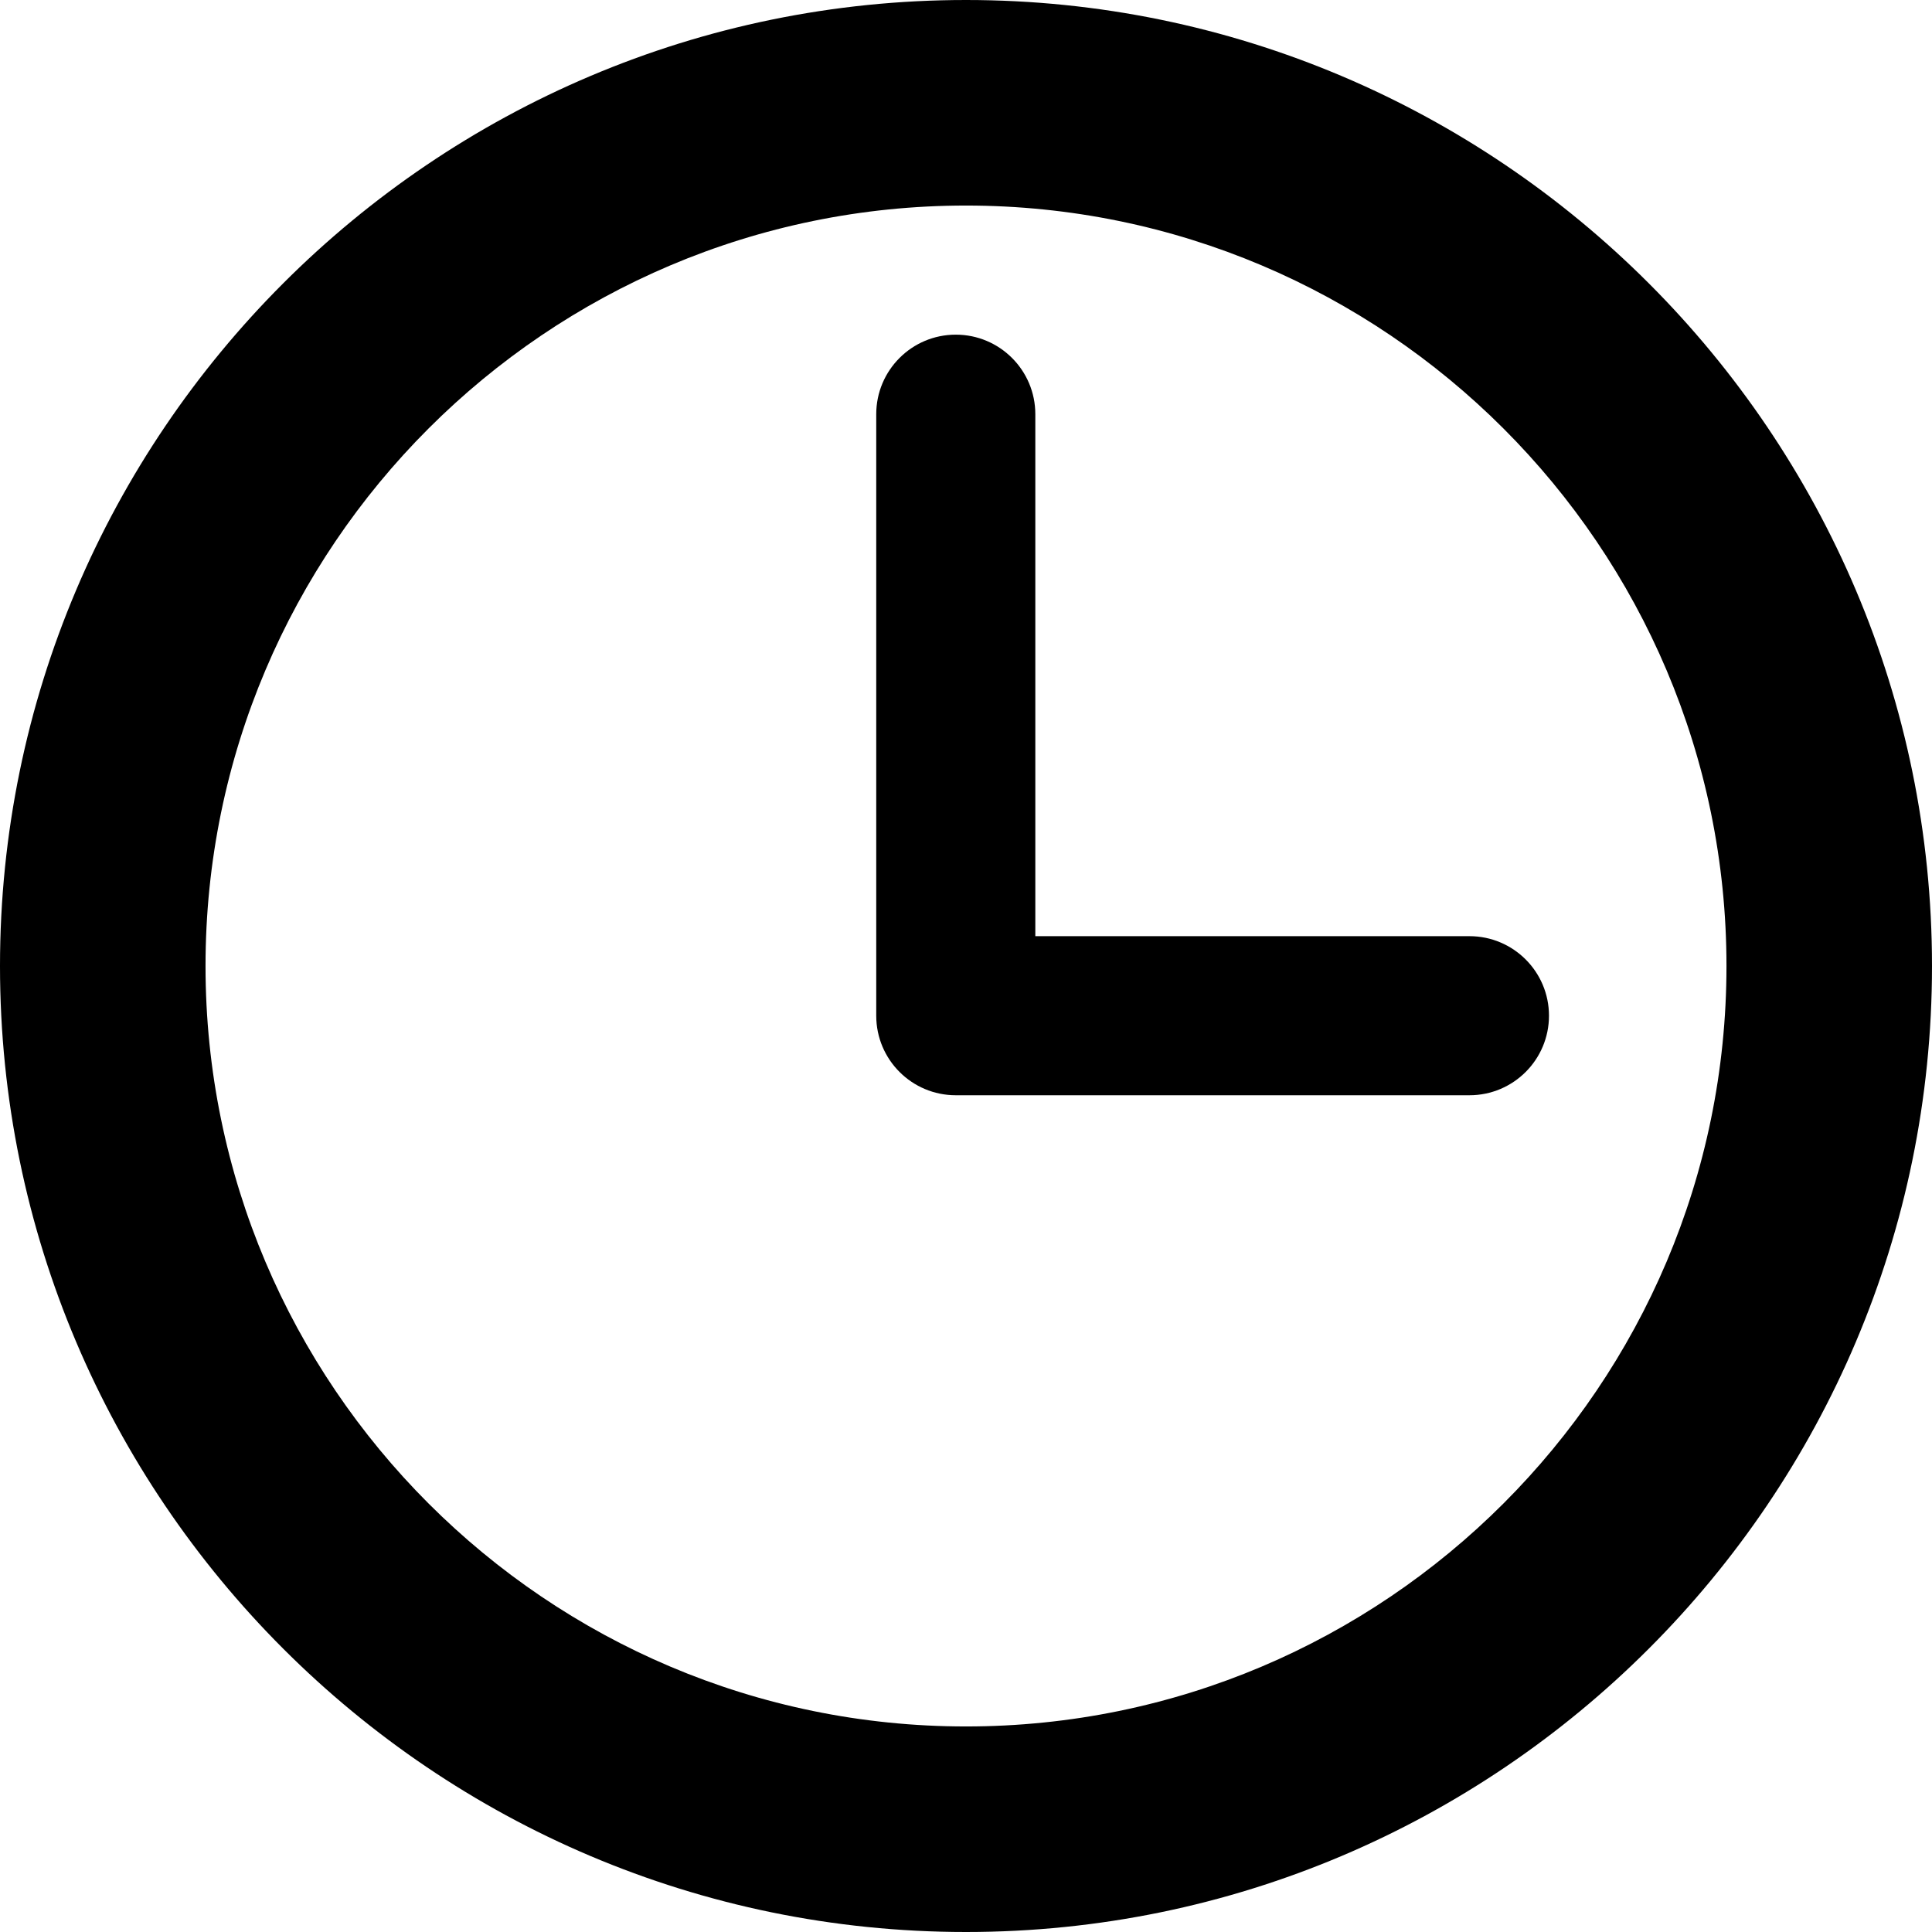
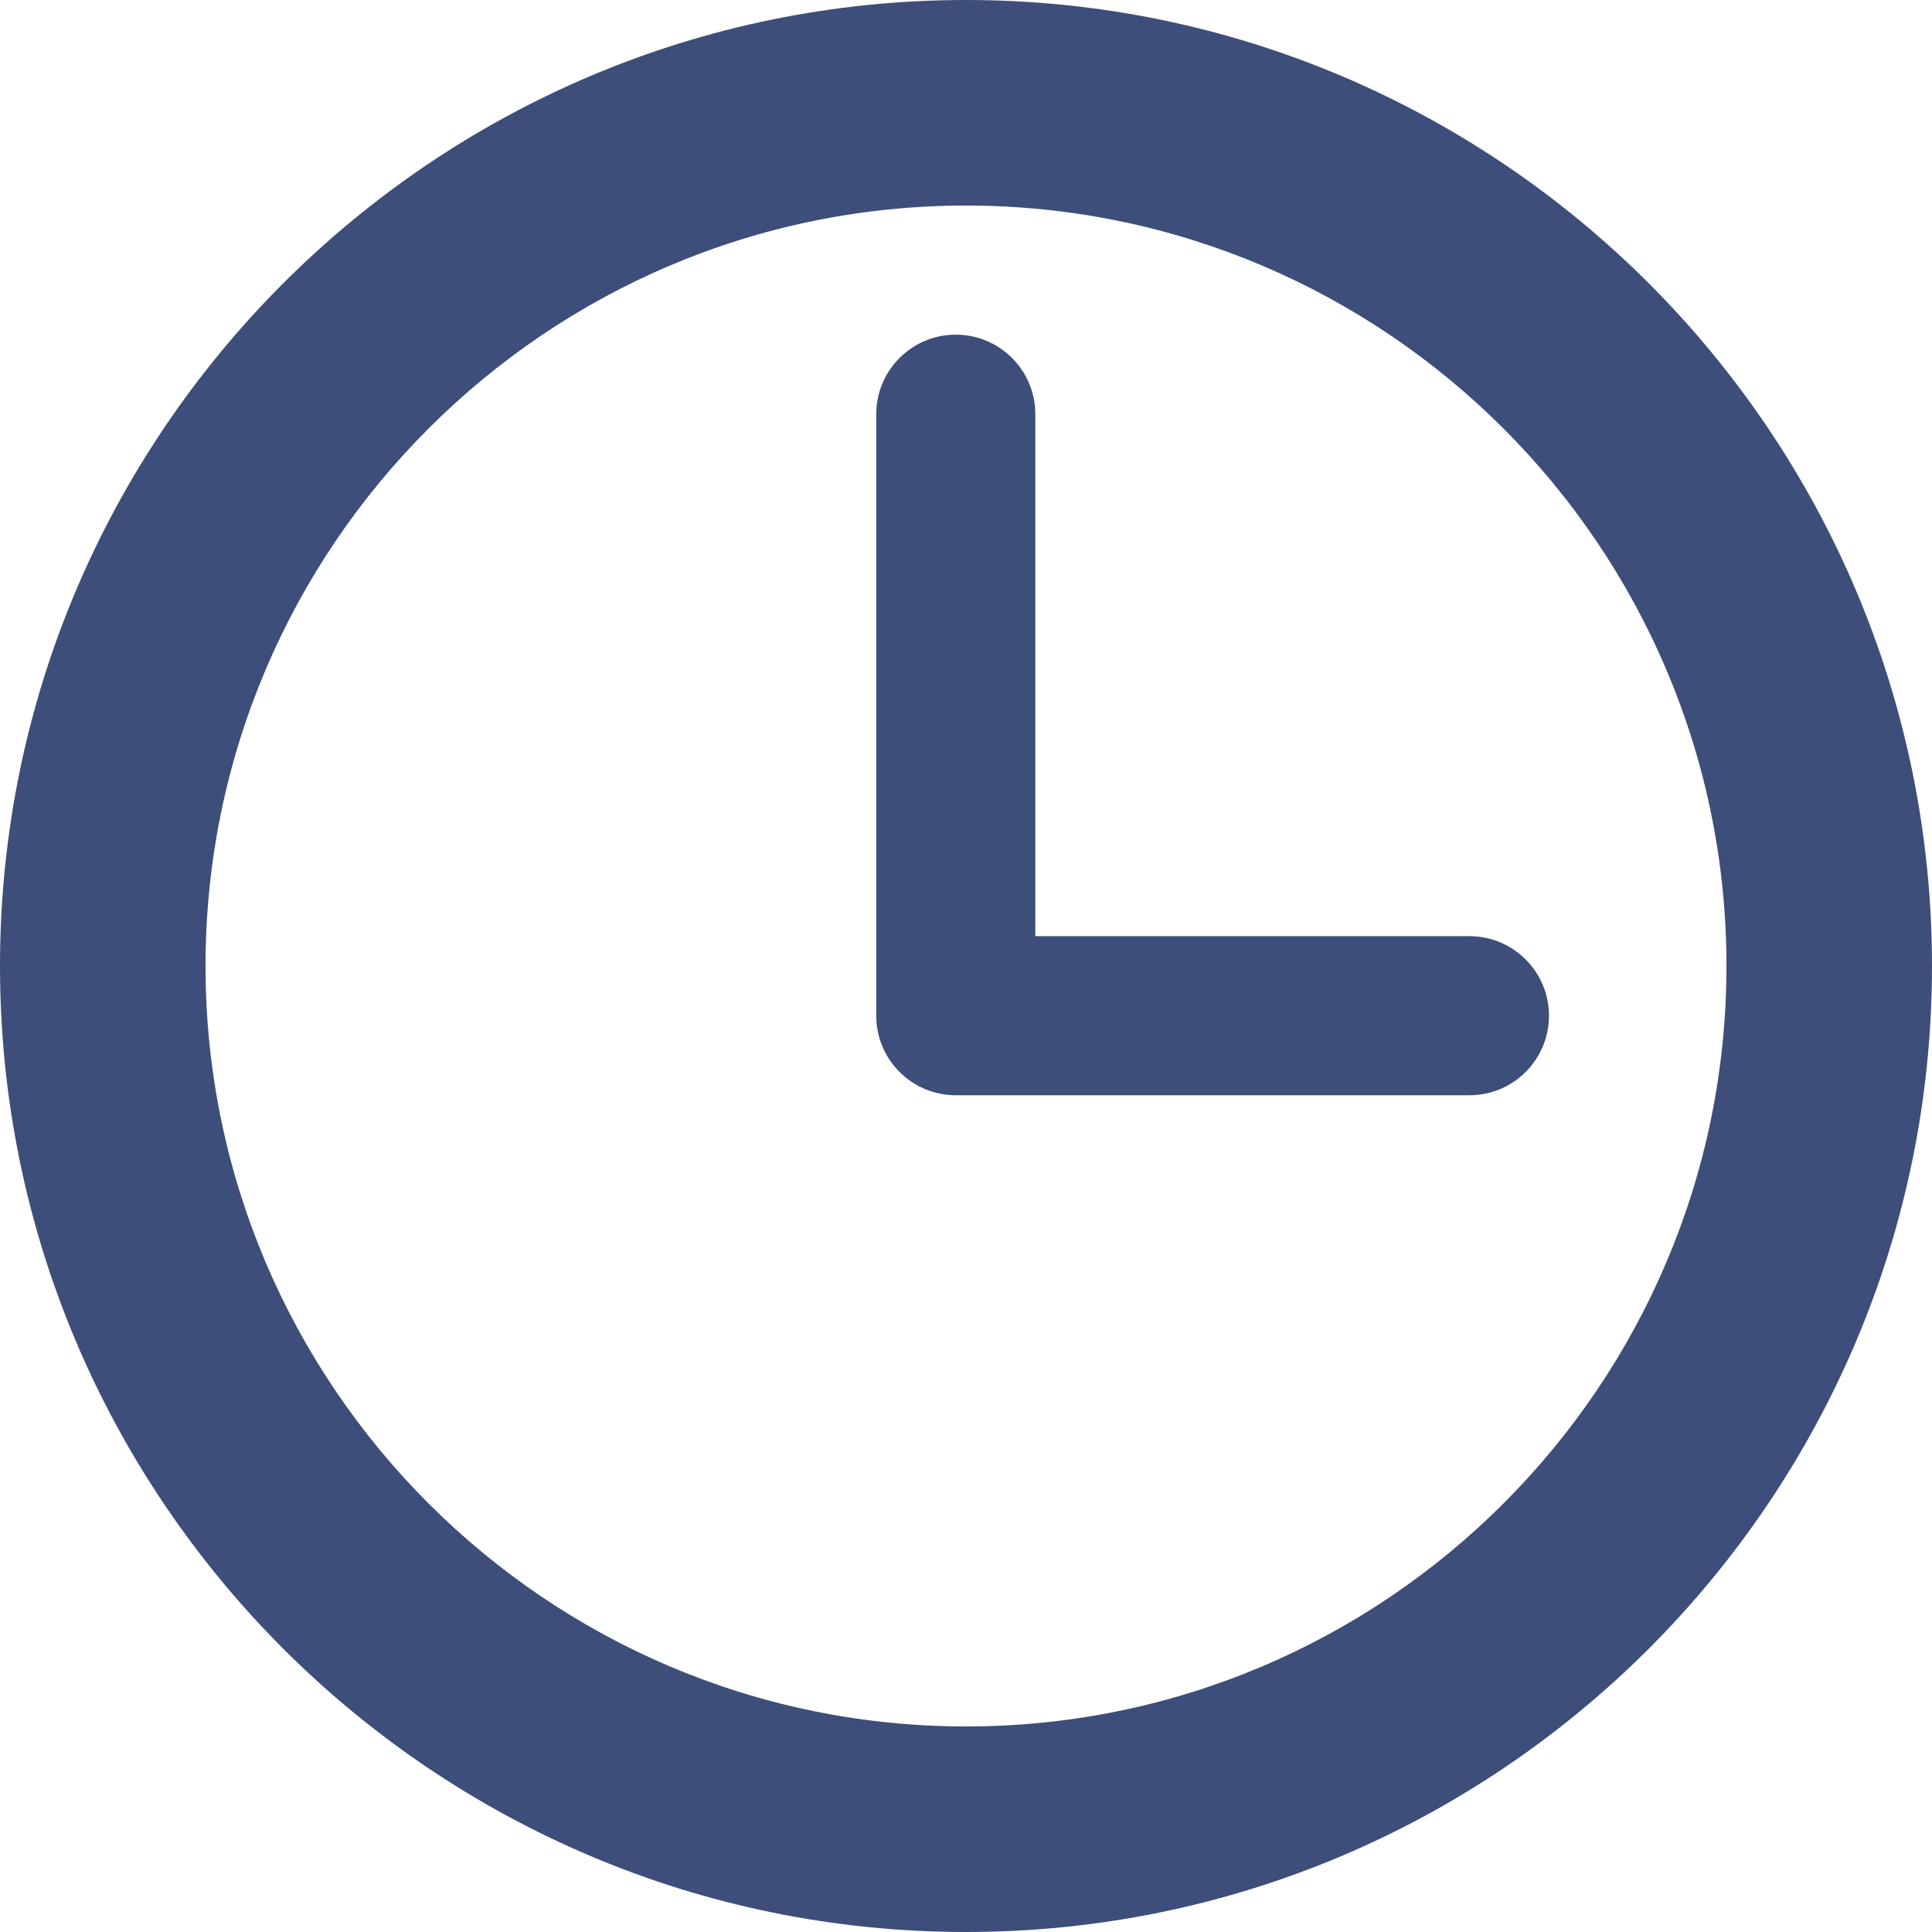
<svg xmlns="http://www.w3.org/2000/svg" version="1.1" id="Capa_1" x="0px" y="0px" width="97.16px" height="97.16px" viewBox="0 0 97.16 97.16" style="enable-background:new 0 0 97.16 97.16;" xml:space="preserve">
+   <style type="text/css">
+ 	.st1{fill:#3e4e7a;}
+ </style>
  <g>
    <g>
-       <path d="M48.58,0C21.793,0,0,21.793,0,48.58s21.793,48.58,48.58,48.58s48.58-21.793,48.58-48.58S75.367,0,48.58,0z M48.58,86.823    c-21.087,0-38.244-17.155-38.244-38.243S27.493,10.337,48.58,10.337S86.824,27.492,86.824,48.58S69.667,86.823,48.58,86.823z" />
-       <path d="M73.898,47.08H52.066V20.83c0-2.209-1.791-4-4-4c-2.209,0-4,1.791-4,4v30.25c0,2.209,1.791,4,4,4h25.832    c2.209,0,4-1.791,4-4S76.107,47.08,73.898,47.08z" />
+       <path class="st1" d="M48.58,0C21.793,0,0,21.793,0,48.58s21.793,48.58,48.58,48.58s48.58-21.793,48.58-48.58S75.367,0,48.58,0z M48.58,86.823    c-21.087,0-38.244-17.155-38.244-38.243S27.493,10.337,48.58,10.337S86.824,27.492,86.824,48.58S69.667,86.823,48.58,86.823z" />
+       <path class="st1" d="M73.898,47.08H52.066V20.83c0-2.209-1.791-4-4-4c-2.209,0-4,1.791-4,4v30.25c0,2.209,1.791,4,4,4h25.832    c2.209,0,4-1.791,4-4S76.107,47.08,73.898,47.08z" />
    </g>
  </g>
  <g>
</g>
  <g>
</g>
  <g>
</g>
  <g>
</g>
  <g>
</g>
  <g>
</g>
  <g>
</g>
  <g>
</g>
  <g>
</g>
  <g>
</g>
  <g>
</g>
  <g>
</g>
  <g>
</g>
  <g>
</g>
  <g>
</g>
</svg>
